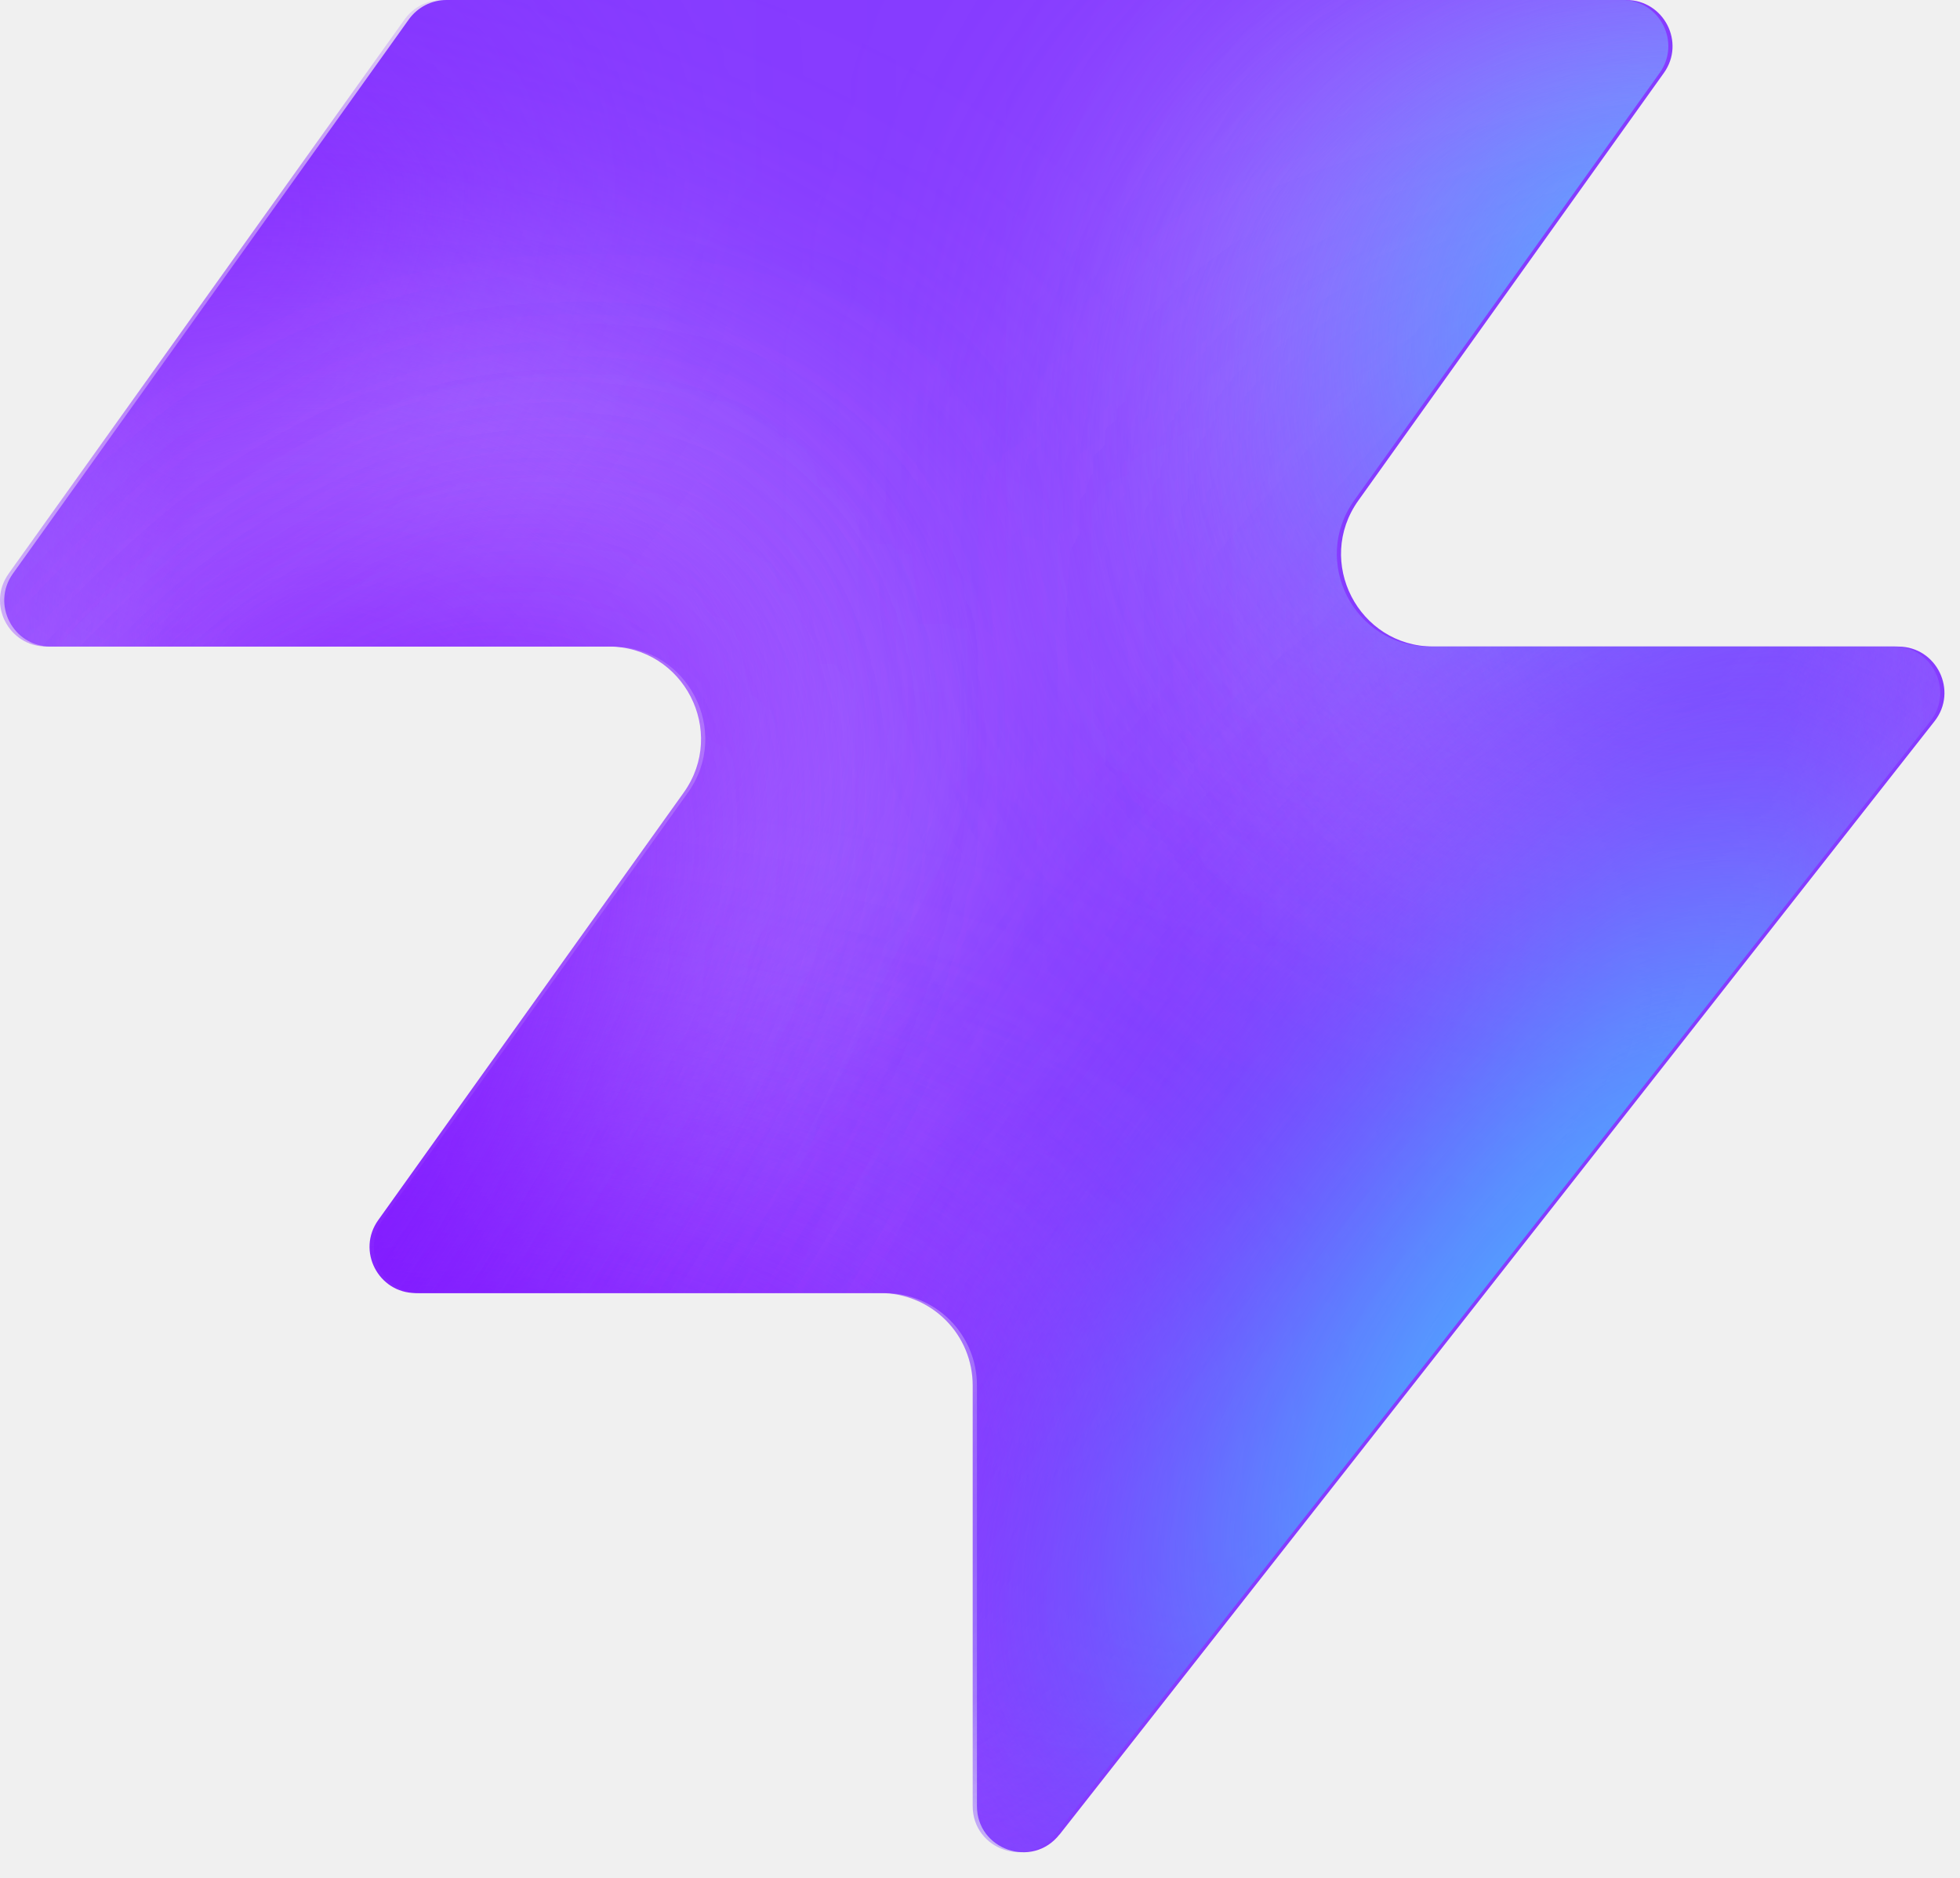
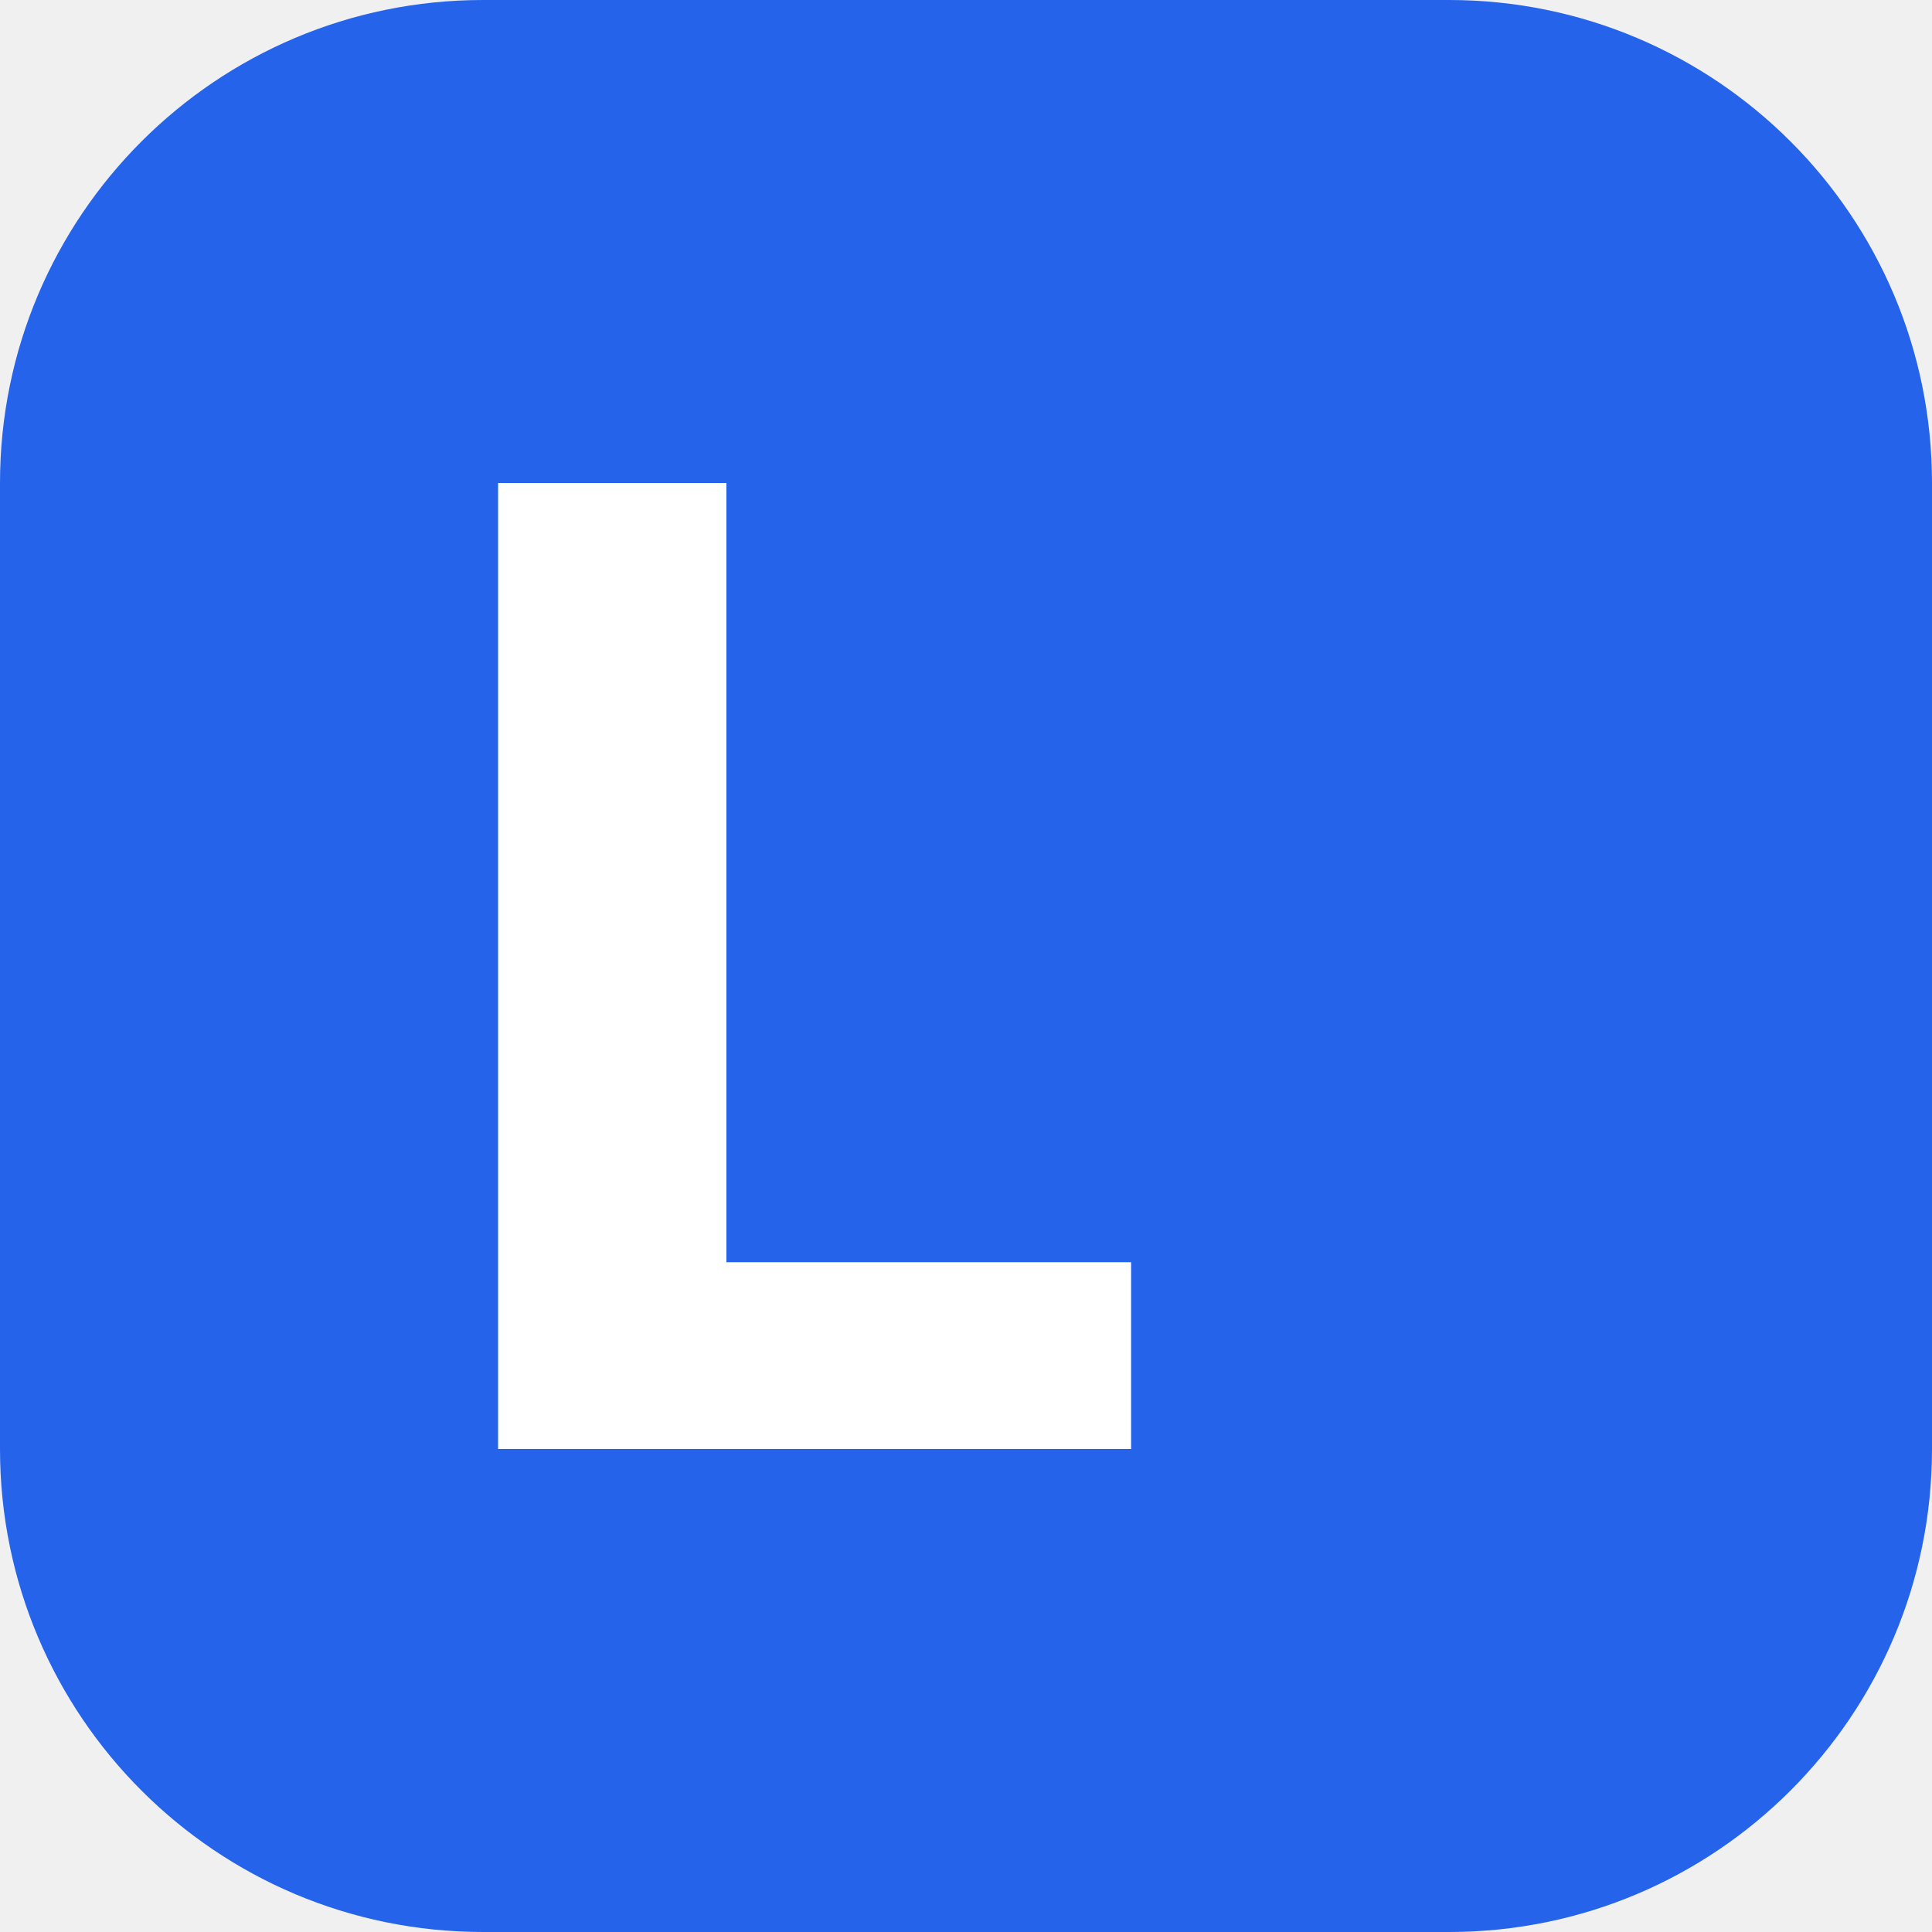
- <svg xmlns="http://www.w3.org/2000/svg" width="48" height="46" fill="none" viewBox="0 0 48 46">
-   <path fill="#863bff" d="M25.946 44.938c-.664.845-2.021.375-2.021-.698V33.937a2.26 2.26 0 0 0-2.262-2.262H10.287c-.92 0-1.456-1.04-.92-1.788l7.48-10.471c1.07-1.497 0-3.578-1.842-3.578H1.237c-.92 0-1.456-1.04-.92-1.788L10.013.474c.214-.297.556-.474.92-.474h28.894c.92 0 1.456 1.04.92 1.788l-7.48 10.471c-1.07 1.498 0 3.579 1.842 3.579h11.377c.943 0 1.473 1.088.89 1.83L25.947 44.94z" style="fill:#863bff;fill:color(display-p3 .525 .23 1);fill-opacity:1" />
-   <mask id="a" width="48" height="46" x="0" y="0" maskUnits="userSpaceOnUse" style="mask-type:alpha">
-     <path fill="#000" d="M25.842 44.938c-.664.844-2.021.375-2.021-.698V33.937a2.26 2.26 0 0 0-2.262-2.262H10.183c-.92 0-1.456-1.04-.92-1.788l7.48-10.471c1.07-1.498 0-3.579-1.842-3.579H1.133c-.92 0-1.456-1.04-.92-1.787L9.91.473c.214-.297.556-.474.92-.474h28.894c.92 0 1.456 1.04.92 1.788l-7.48 10.471c-1.07 1.498 0 3.578 1.842 3.578h11.377c.943 0 1.473 1.088.89 1.832L25.843 44.94z" style="fill:#000;fill-opacity:1" />
-   </mask>
-   <g mask="url(#a)">
-     <g filter="url(#b)">
-       <ellipse cx="5.508" cy="14.704" fill="#ede6ff" rx="5.508" ry="14.704" style="fill:#ede6ff;fill:color(display-p3 .927 .903 1);fill-opacity:1" transform="matrix(.00324 1 1 -.00324 -4.47 31.516)" />
-     </g>
-     <g filter="url(#c)">
-       <ellipse cx="10.399" cy="29.851" fill="#ede6ff" rx="10.399" ry="29.851" style="fill:#ede6ff;fill:color(display-p3 .927 .903 1);fill-opacity:1" transform="matrix(.00324 1 1 -.00324 -39.328 7.883)" />
-     </g>
-     <g filter="url(#d)">
-       <ellipse cx="5.508" cy="30.487" fill="#7e14ff" rx="5.508" ry="30.487" style="fill:#7e14ff;fill:color(display-p3 .492 .077 1);fill-opacity:1" transform="rotate(89.814 -25.913 -14.639)scale(1 -1)" />
-     </g>
-     <g filter="url(#e)">
-       <ellipse cx="5.508" cy="30.599" fill="#7e14ff" rx="5.508" ry="30.599" style="fill:#7e14ff;fill:color(display-p3 .492 .077 1);fill-opacity:1" transform="rotate(89.814 -32.644 -3.334)scale(1 -1)" />
-     </g>
-     <g filter="url(#f)">
-       <ellipse cx="5.508" cy="30.599" fill="#7e14ff" rx="5.508" ry="30.599" style="fill:#7e14ff;fill:color(display-p3 .492 .077 1);fill-opacity:1" transform="matrix(.00324 1 1 -.00324 -34.34 30.47)" />
-     </g>
-     <g filter="url(#g)">
-       <ellipse cx="14.072" cy="22.078" fill="#ede6ff" rx="14.072" ry="22.078" style="fill:#ede6ff;fill:color(display-p3 .927 .903 1);fill-opacity:1" transform="rotate(93.35 24.506 48.493)scale(-1 1)" />
-     </g>
-     <g filter="url(#h)">
-       <ellipse cx="3.47" cy="21.501" fill="#7e14ff" rx="3.47" ry="21.501" style="fill:#7e14ff;fill:color(display-p3 .492 .077 1);fill-opacity:1" transform="rotate(89.009 28.708 47.59)scale(-1 1)" />
-     </g>
-     <g filter="url(#i)">
-       <ellipse cx="3.47" cy="21.501" fill="#7e14ff" rx="3.47" ry="21.501" style="fill:#7e14ff;fill:color(display-p3 .492 .077 1);fill-opacity:1" transform="rotate(89.009 28.708 47.59)scale(-1 1)" />
-     </g>
-     <g filter="url(#j)">
-       <ellipse cx=".387" cy="8.972" fill="#7e14ff" rx="4.407" ry="29.108" style="fill:#7e14ff;fill:color(display-p3 .492 .077 1);fill-opacity:1" transform="rotate(39.51 .387 8.972)" />
-     </g>
-     <g filter="url(#k)">
-       <ellipse cx="47.523" cy="-6.092" fill="#7e14ff" rx="4.407" ry="29.108" style="fill:#7e14ff;fill:color(display-p3 .492 .077 1);fill-opacity:1" transform="rotate(37.892 47.523 -6.092)" />
-     </g>
-     <g filter="url(#l)">
-       <ellipse cx="41.412" cy="6.333" fill="#47bfff" rx="5.971" ry="9.665" style="fill:#47bfff;fill:color(display-p3 .28 .748 1);fill-opacity:1" transform="rotate(37.892 41.412 6.333)" />
-     </g>
-     <g filter="url(#m)">
-       <ellipse cx="-1.879" cy="38.332" fill="#7e14ff" rx="4.407" ry="29.108" style="fill:#7e14ff;fill:color(display-p3 .492 .077 1);fill-opacity:1" transform="rotate(37.892 -1.88 38.332)" />
-     </g>
-     <g filter="url(#n)">
-       <ellipse cx="-1.879" cy="38.332" fill="#7e14ff" rx="4.407" ry="29.108" style="fill:#7e14ff;fill:color(display-p3 .492 .077 1);fill-opacity:1" transform="rotate(37.892 -1.88 38.332)" />
-     </g>
-     <g filter="url(#o)">
-       <ellipse cx="35.651" cy="29.907" fill="#7e14ff" rx="4.407" ry="29.108" style="fill:#7e14ff;fill:color(display-p3 .492 .077 1);fill-opacity:1" transform="rotate(37.892 35.651 29.907)" />
-     </g>
-     <g filter="url(#p)">
-       <ellipse cx="38.418" cy="32.4" fill="#47bfff" rx="5.971" ry="15.297" style="fill:#47bfff;fill:color(display-p3 .28 .748 1);fill-opacity:1" transform="rotate(37.892 38.418 32.4)" />
-     </g>
-   </g>
-   <defs>
-     <filter id="b" width="60.045" height="41.654" x="-19.77" y="16.149" color-interpolation-filters="sRGB" filterUnits="userSpaceOnUse">
-       <feFlood flood-opacity="0" result="BackgroundImageFix" />
-       <feBlend in="SourceGraphic" in2="BackgroundImageFix" result="shape" />
-       <feGaussianBlur result="effect1_foregroundBlur_2002_17158" stdDeviation="7.659" />
-     </filter>
-     <filter id="c" width="90.34" height="51.437" x="-54.613" y="-7.533" color-interpolation-filters="sRGB" filterUnits="userSpaceOnUse">
-       <feFlood flood-opacity="0" result="BackgroundImageFix" />
-       <feBlend in="SourceGraphic" in2="BackgroundImageFix" result="shape" />
-       <feGaussianBlur result="effect1_foregroundBlur_2002_17158" stdDeviation="7.659" />
-     </filter>
-     <filter id="d" width="79.355" height="29.4" x="-49.64" y="2.03" color-interpolation-filters="sRGB" filterUnits="userSpaceOnUse">
-       <feFlood flood-opacity="0" result="BackgroundImageFix" />
-       <feBlend in="SourceGraphic" in2="BackgroundImageFix" result="shape" />
-       <feGaussianBlur result="effect1_foregroundBlur_2002_17158" stdDeviation="4.596" />
-     </filter>
-     <filter id="e" width="79.579" height="29.4" x="-45.045" y="20.029" color-interpolation-filters="sRGB" filterUnits="userSpaceOnUse">
-       <feFlood flood-opacity="0" result="BackgroundImageFix" />
-       <feBlend in="SourceGraphic" in2="BackgroundImageFix" result="shape" />
-       <feGaussianBlur result="effect1_foregroundBlur_2002_17158" stdDeviation="4.596" />
-     </filter>
-     <filter id="f" width="79.579" height="29.4" x="-43.513" y="21.178" color-interpolation-filters="sRGB" filterUnits="userSpaceOnUse">
-       <feFlood flood-opacity="0" result="BackgroundImageFix" />
-       <feBlend in="SourceGraphic" in2="BackgroundImageFix" result="shape" />
-       <feGaussianBlur result="effect1_foregroundBlur_2002_17158" stdDeviation="4.596" />
-     </filter>
-     <filter id="g" width="74.749" height="58.852" x="15.756" y="-17.901" color-interpolation-filters="sRGB" filterUnits="userSpaceOnUse">
-       <feFlood flood-opacity="0" result="BackgroundImageFix" />
-       <feBlend in="SourceGraphic" in2="BackgroundImageFix" result="shape" />
-       <feGaussianBlur result="effect1_foregroundBlur_2002_17158" stdDeviation="7.659" />
-     </filter>
-     <filter id="h" width="61.377" height="25.362" x="23.548" y="2.284" color-interpolation-filters="sRGB" filterUnits="userSpaceOnUse">
-       <feFlood flood-opacity="0" result="BackgroundImageFix" />
-       <feBlend in="SourceGraphic" in2="BackgroundImageFix" result="shape" />
-       <feGaussianBlur result="effect1_foregroundBlur_2002_17158" stdDeviation="4.596" />
-     </filter>
-     <filter id="i" width="61.377" height="25.362" x="23.548" y="2.284" color-interpolation-filters="sRGB" filterUnits="userSpaceOnUse">
-       <feFlood flood-opacity="0" result="BackgroundImageFix" />
-       <feBlend in="SourceGraphic" in2="BackgroundImageFix" result="shape" />
-       <feGaussianBlur result="effect1_foregroundBlur_2002_17158" stdDeviation="4.596" />
-     </filter>
-     <filter id="j" width="56.045" height="63.649" x="-27.636" y="-22.853" color-interpolation-filters="sRGB" filterUnits="userSpaceOnUse">
-       <feFlood flood-opacity="0" result="BackgroundImageFix" />
-       <feBlend in="SourceGraphic" in2="BackgroundImageFix" result="shape" />
-       <feGaussianBlur result="effect1_foregroundBlur_2002_17158" stdDeviation="4.596" />
-     </filter>
-     <filter id="k" width="54.814" height="64.646" x="20.116" y="-38.415" color-interpolation-filters="sRGB" filterUnits="userSpaceOnUse">
-       <feFlood flood-opacity="0" result="BackgroundImageFix" />
-       <feBlend in="SourceGraphic" in2="BackgroundImageFix" result="shape" />
-       <feGaussianBlur result="effect1_foregroundBlur_2002_17158" stdDeviation="4.596" />
-     </filter>
-     <filter id="l" width="33.541" height="35.313" x="24.641" y="-11.323" color-interpolation-filters="sRGB" filterUnits="userSpaceOnUse">
-       <feFlood flood-opacity="0" result="BackgroundImageFix" />
-       <feBlend in="SourceGraphic" in2="BackgroundImageFix" result="shape" />
-       <feGaussianBlur result="effect1_foregroundBlur_2002_17158" stdDeviation="4.596" />
-     </filter>
-     <filter id="m" width="54.814" height="64.646" x="-29.286" y="6.009" color-interpolation-filters="sRGB" filterUnits="userSpaceOnUse">
-       <feFlood flood-opacity="0" result="BackgroundImageFix" />
-       <feBlend in="SourceGraphic" in2="BackgroundImageFix" result="shape" />
-       <feGaussianBlur result="effect1_foregroundBlur_2002_17158" stdDeviation="4.596" />
-     </filter>
-     <filter id="n" width="54.814" height="64.646" x="-29.286" y="6.009" color-interpolation-filters="sRGB" filterUnits="userSpaceOnUse">
-       <feFlood flood-opacity="0" result="BackgroundImageFix" />
-       <feBlend in="SourceGraphic" in2="BackgroundImageFix" result="shape" />
-       <feGaussianBlur result="effect1_foregroundBlur_2002_17158" stdDeviation="4.596" />
-     </filter>
-     <filter id="o" width="54.814" height="64.646" x="8.244" y="-2.416" color-interpolation-filters="sRGB" filterUnits="userSpaceOnUse">
-       <feFlood flood-opacity="0" result="BackgroundImageFix" />
-       <feBlend in="SourceGraphic" in2="BackgroundImageFix" result="shape" />
-       <feGaussianBlur result="effect1_foregroundBlur_2002_17158" stdDeviation="4.596" />
-     </filter>
-     <filter id="p" width="39.409" height="43.623" x="18.713" y="10.588" color-interpolation-filters="sRGB" filterUnits="userSpaceOnUse">
-       <feFlood flood-opacity="0" result="BackgroundImageFix" />
-       <feBlend in="SourceGraphic" in2="BackgroundImageFix" result="shape" />
-       <feGaussianBlur result="effect1_foregroundBlur_2002_17158" stdDeviation="4.596" />
-     </filter>
-   </defs>
+ <svg xmlns="http://www.w3.org/2000/svg" viewBox="0 0 32 32">
+   <rect width="32" height="32" rx="8" fill="#2563EB" />
+   <text x="7" y="24" font-family="system-ui, -apple-system, sans-serif" font-size="22" font-weight="800" fill="white">L</text>
</svg>
